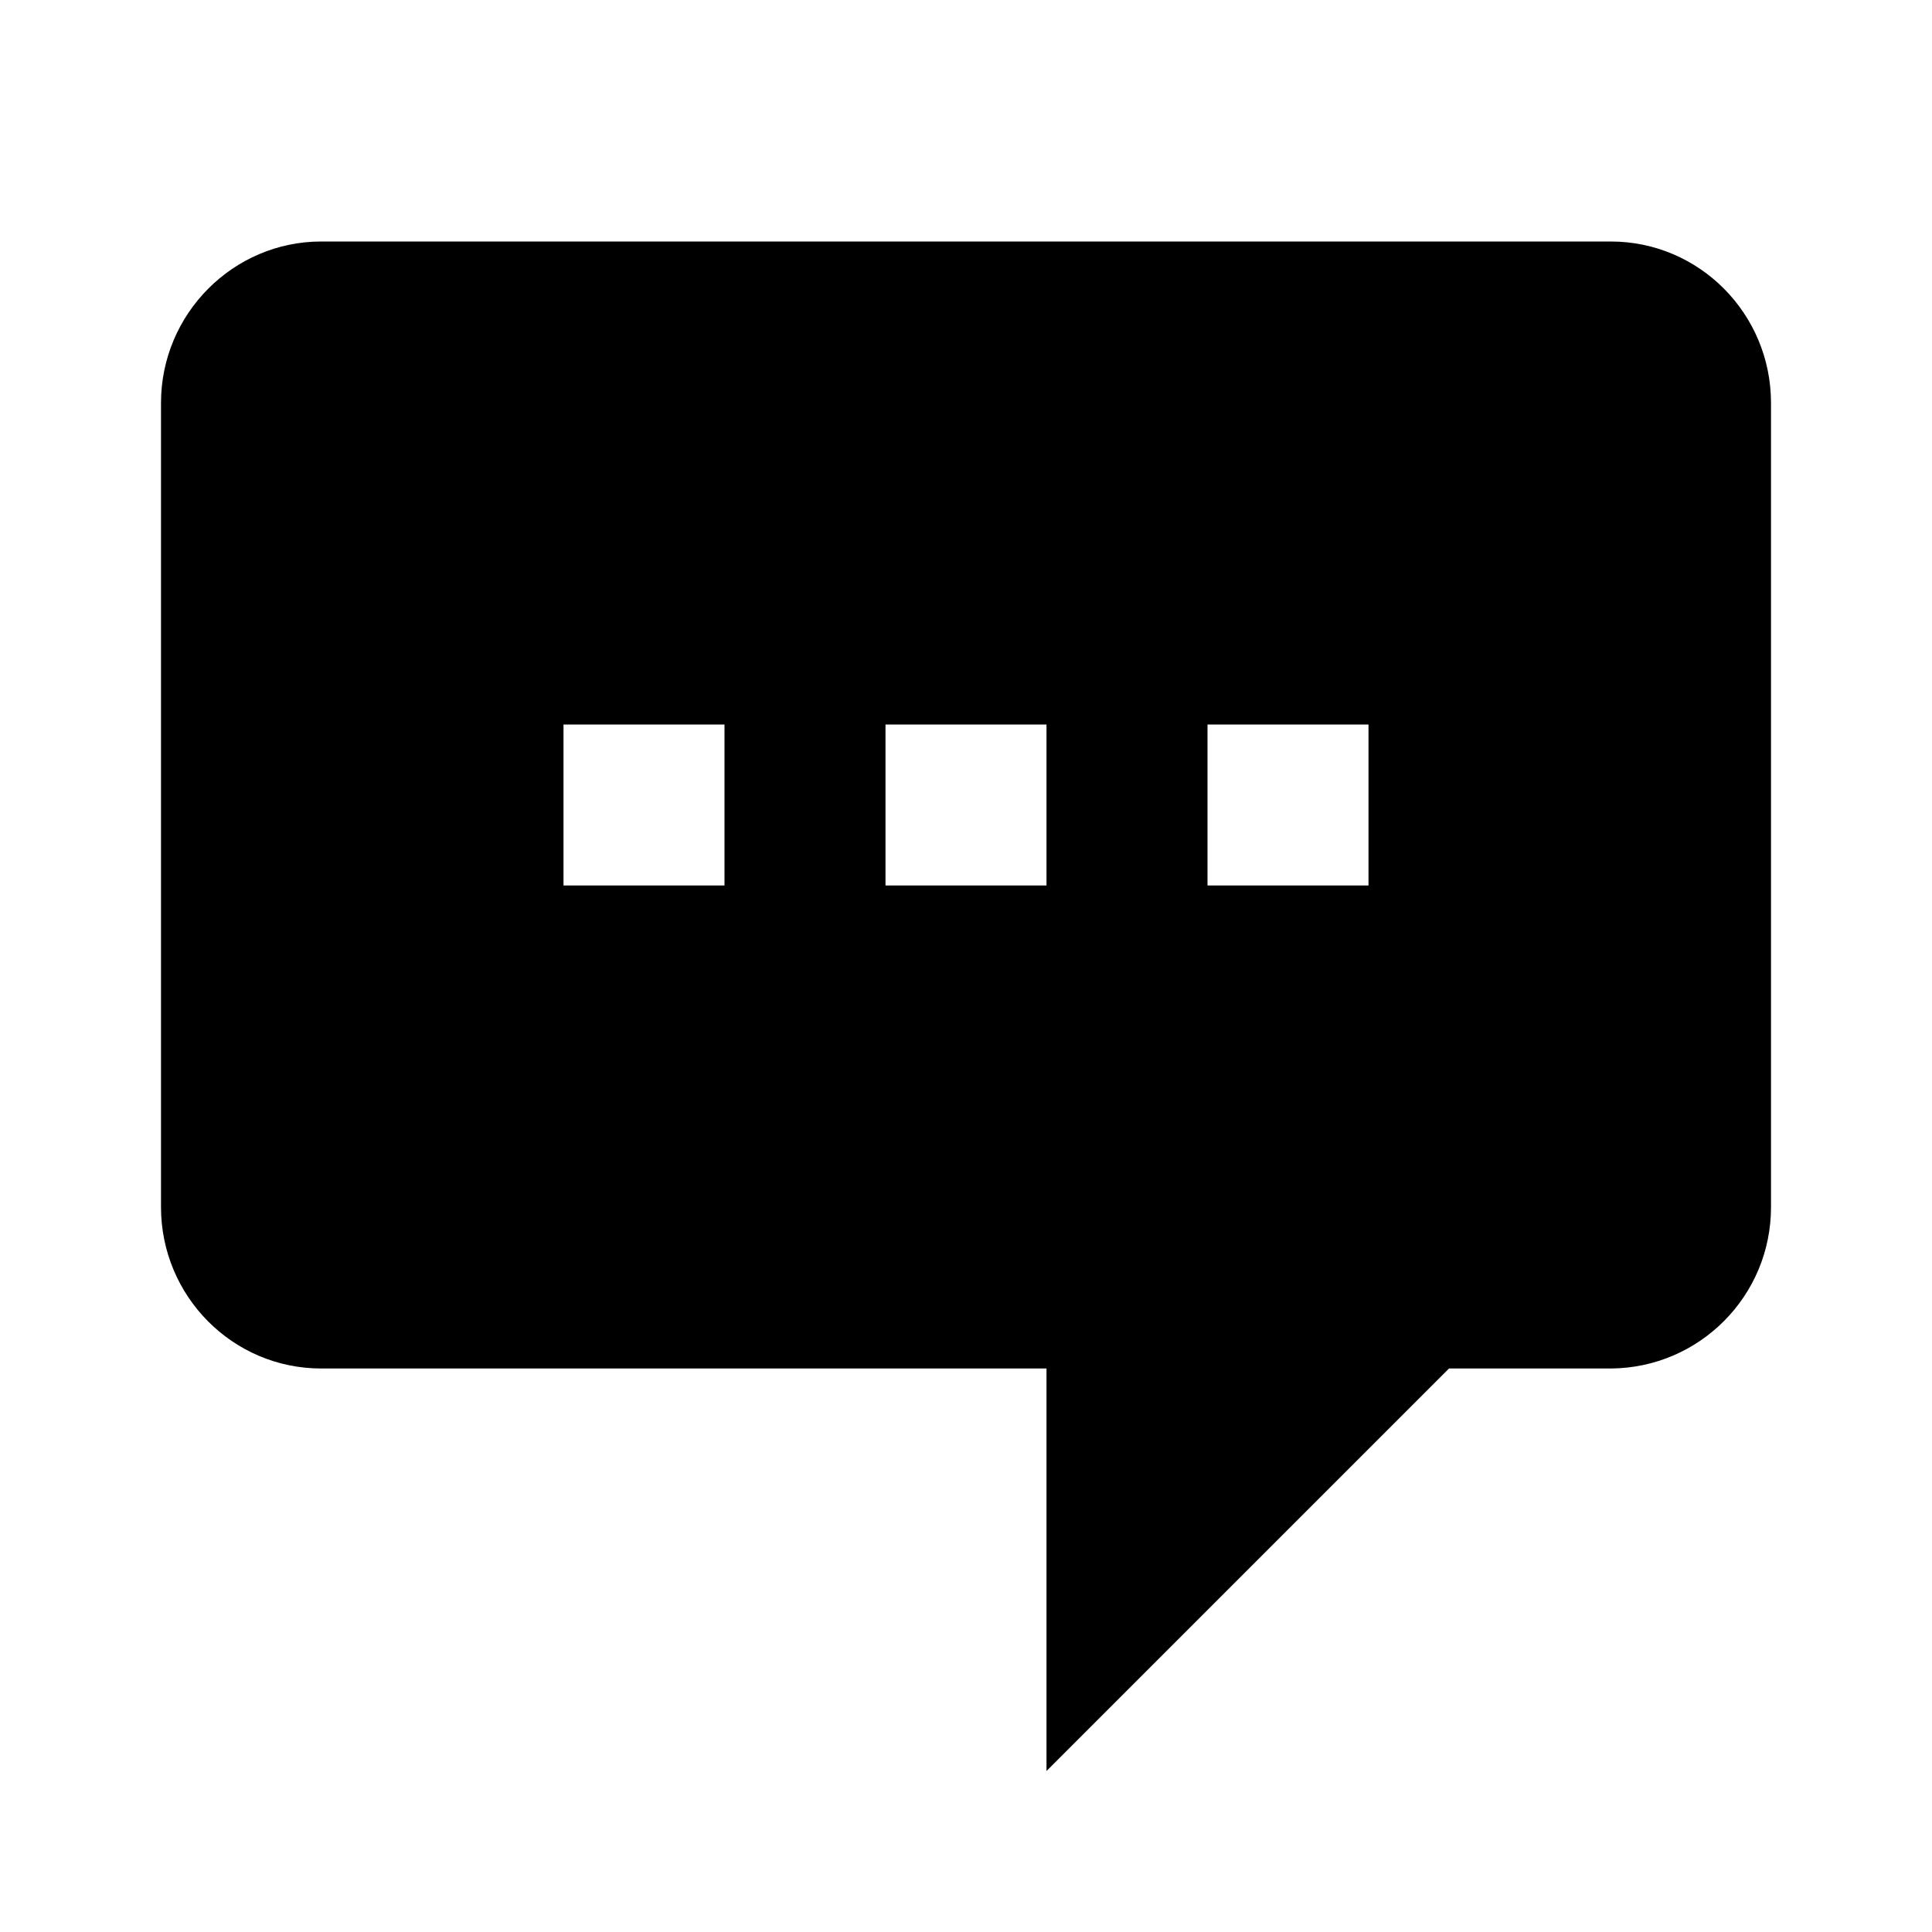
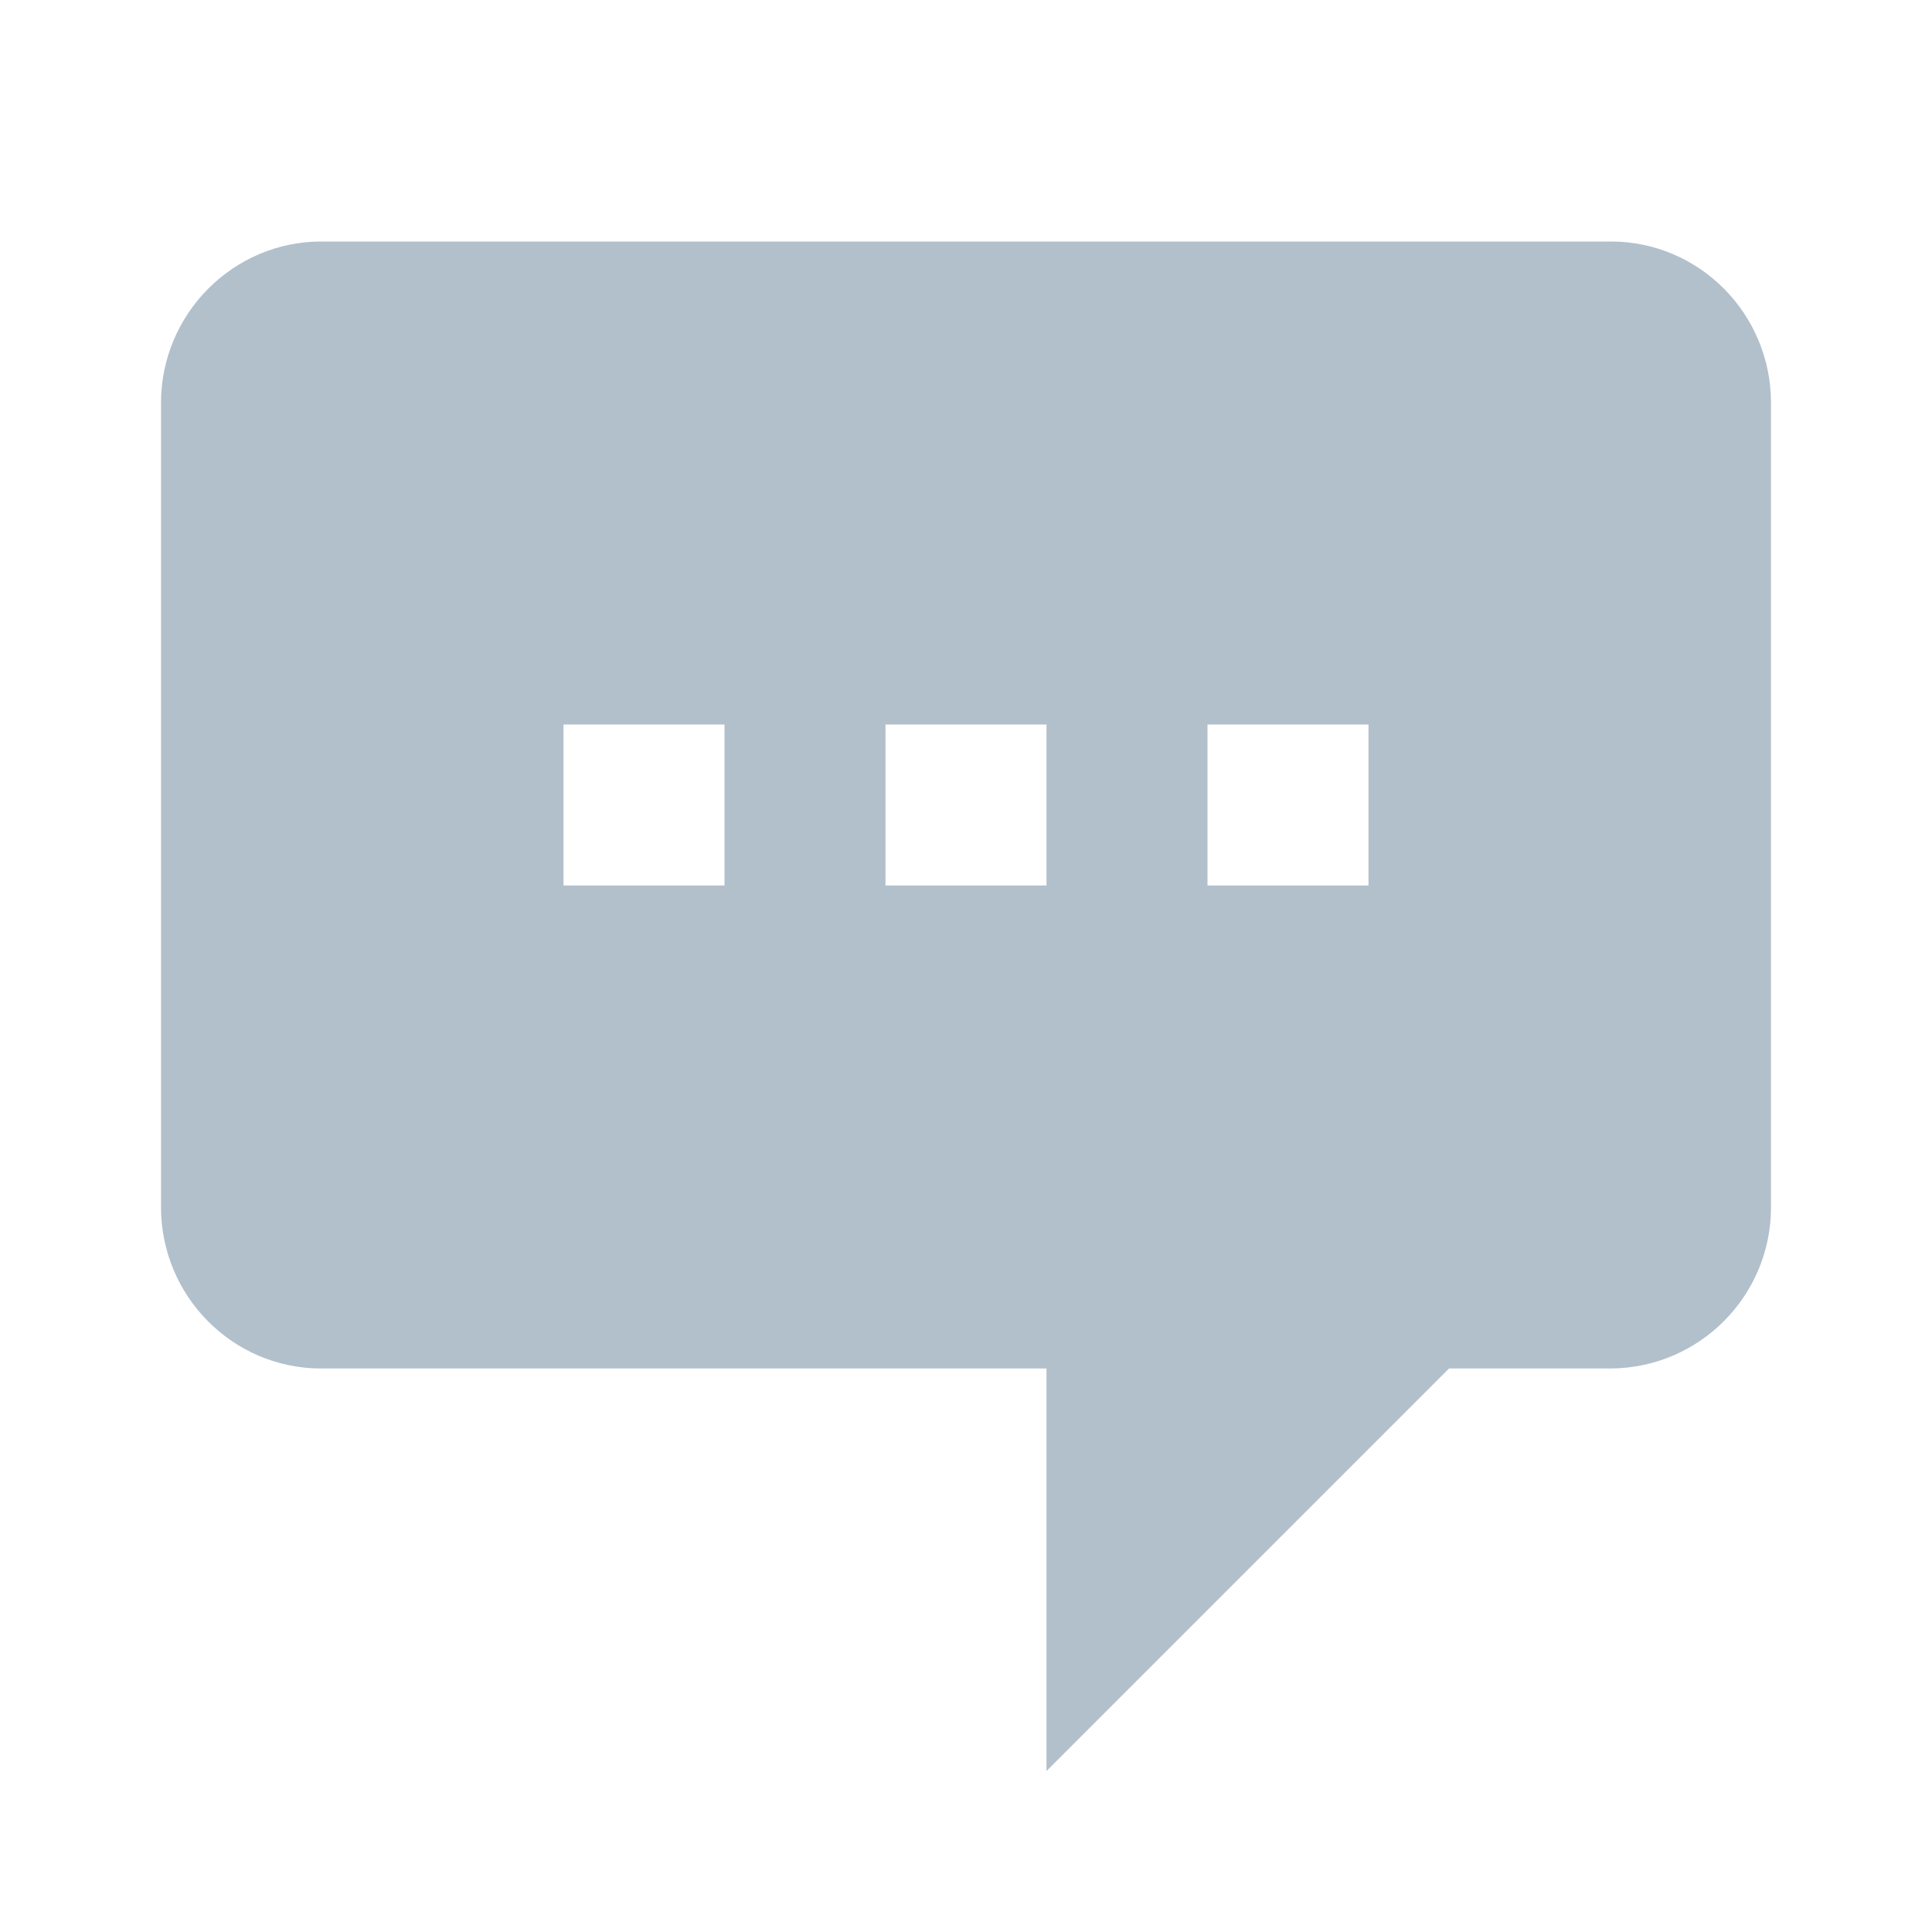
- <svg viewBox="0 0 24 24" className="w-[16px] h-[16px] fill-[rgb(178,192,204)]">
+ <svg viewBox="0 0 24 24" width="16px" height="16px" fill="rgb(178,192,204)">
  <path fillRule="evenodd" d="M20.01 3C21.108 3 22 3.897 22 5.006v9.988A2.003 2.003 0 0 1 20.01 17H18l-5 5v-5H3.99C2.892 17 2 16.103 2 14.994V5.006C2 3.898 2.898 3 3.99 3h16.02ZM9 9H7v2h2V9Zm4 0h-2v2h2V9Zm4 0h-2v2h2V9Z" />
</svg>
